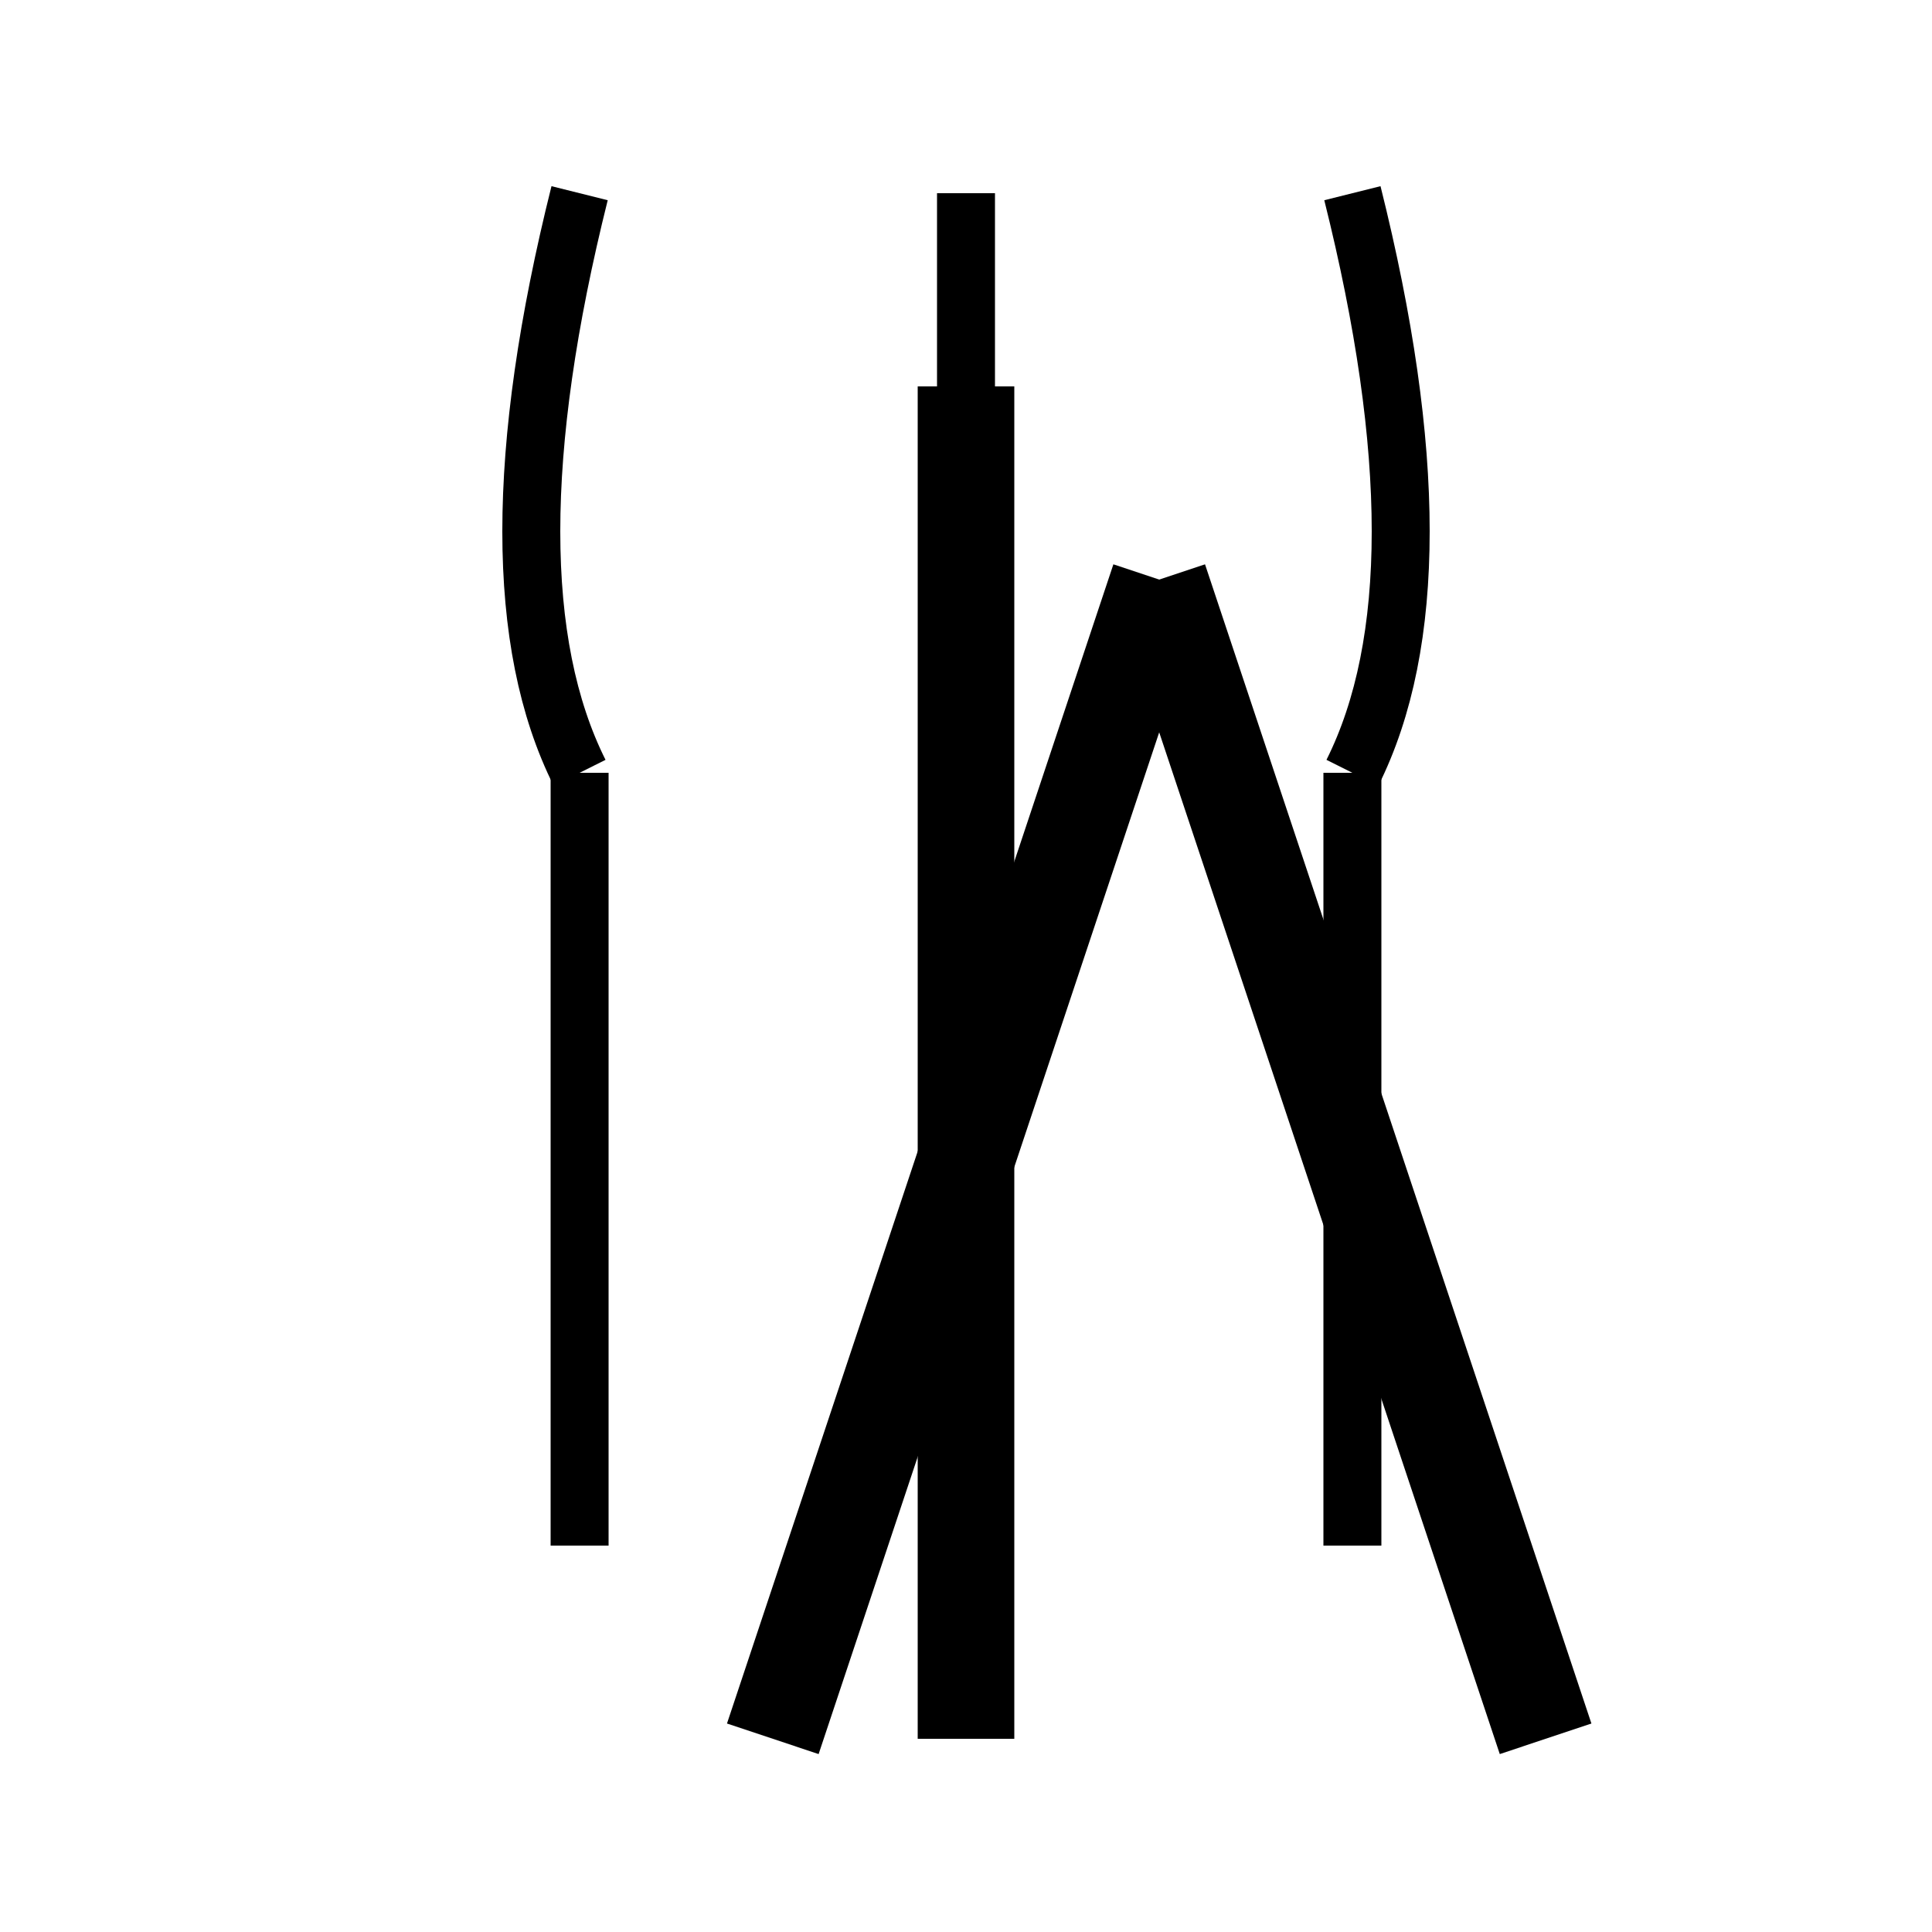
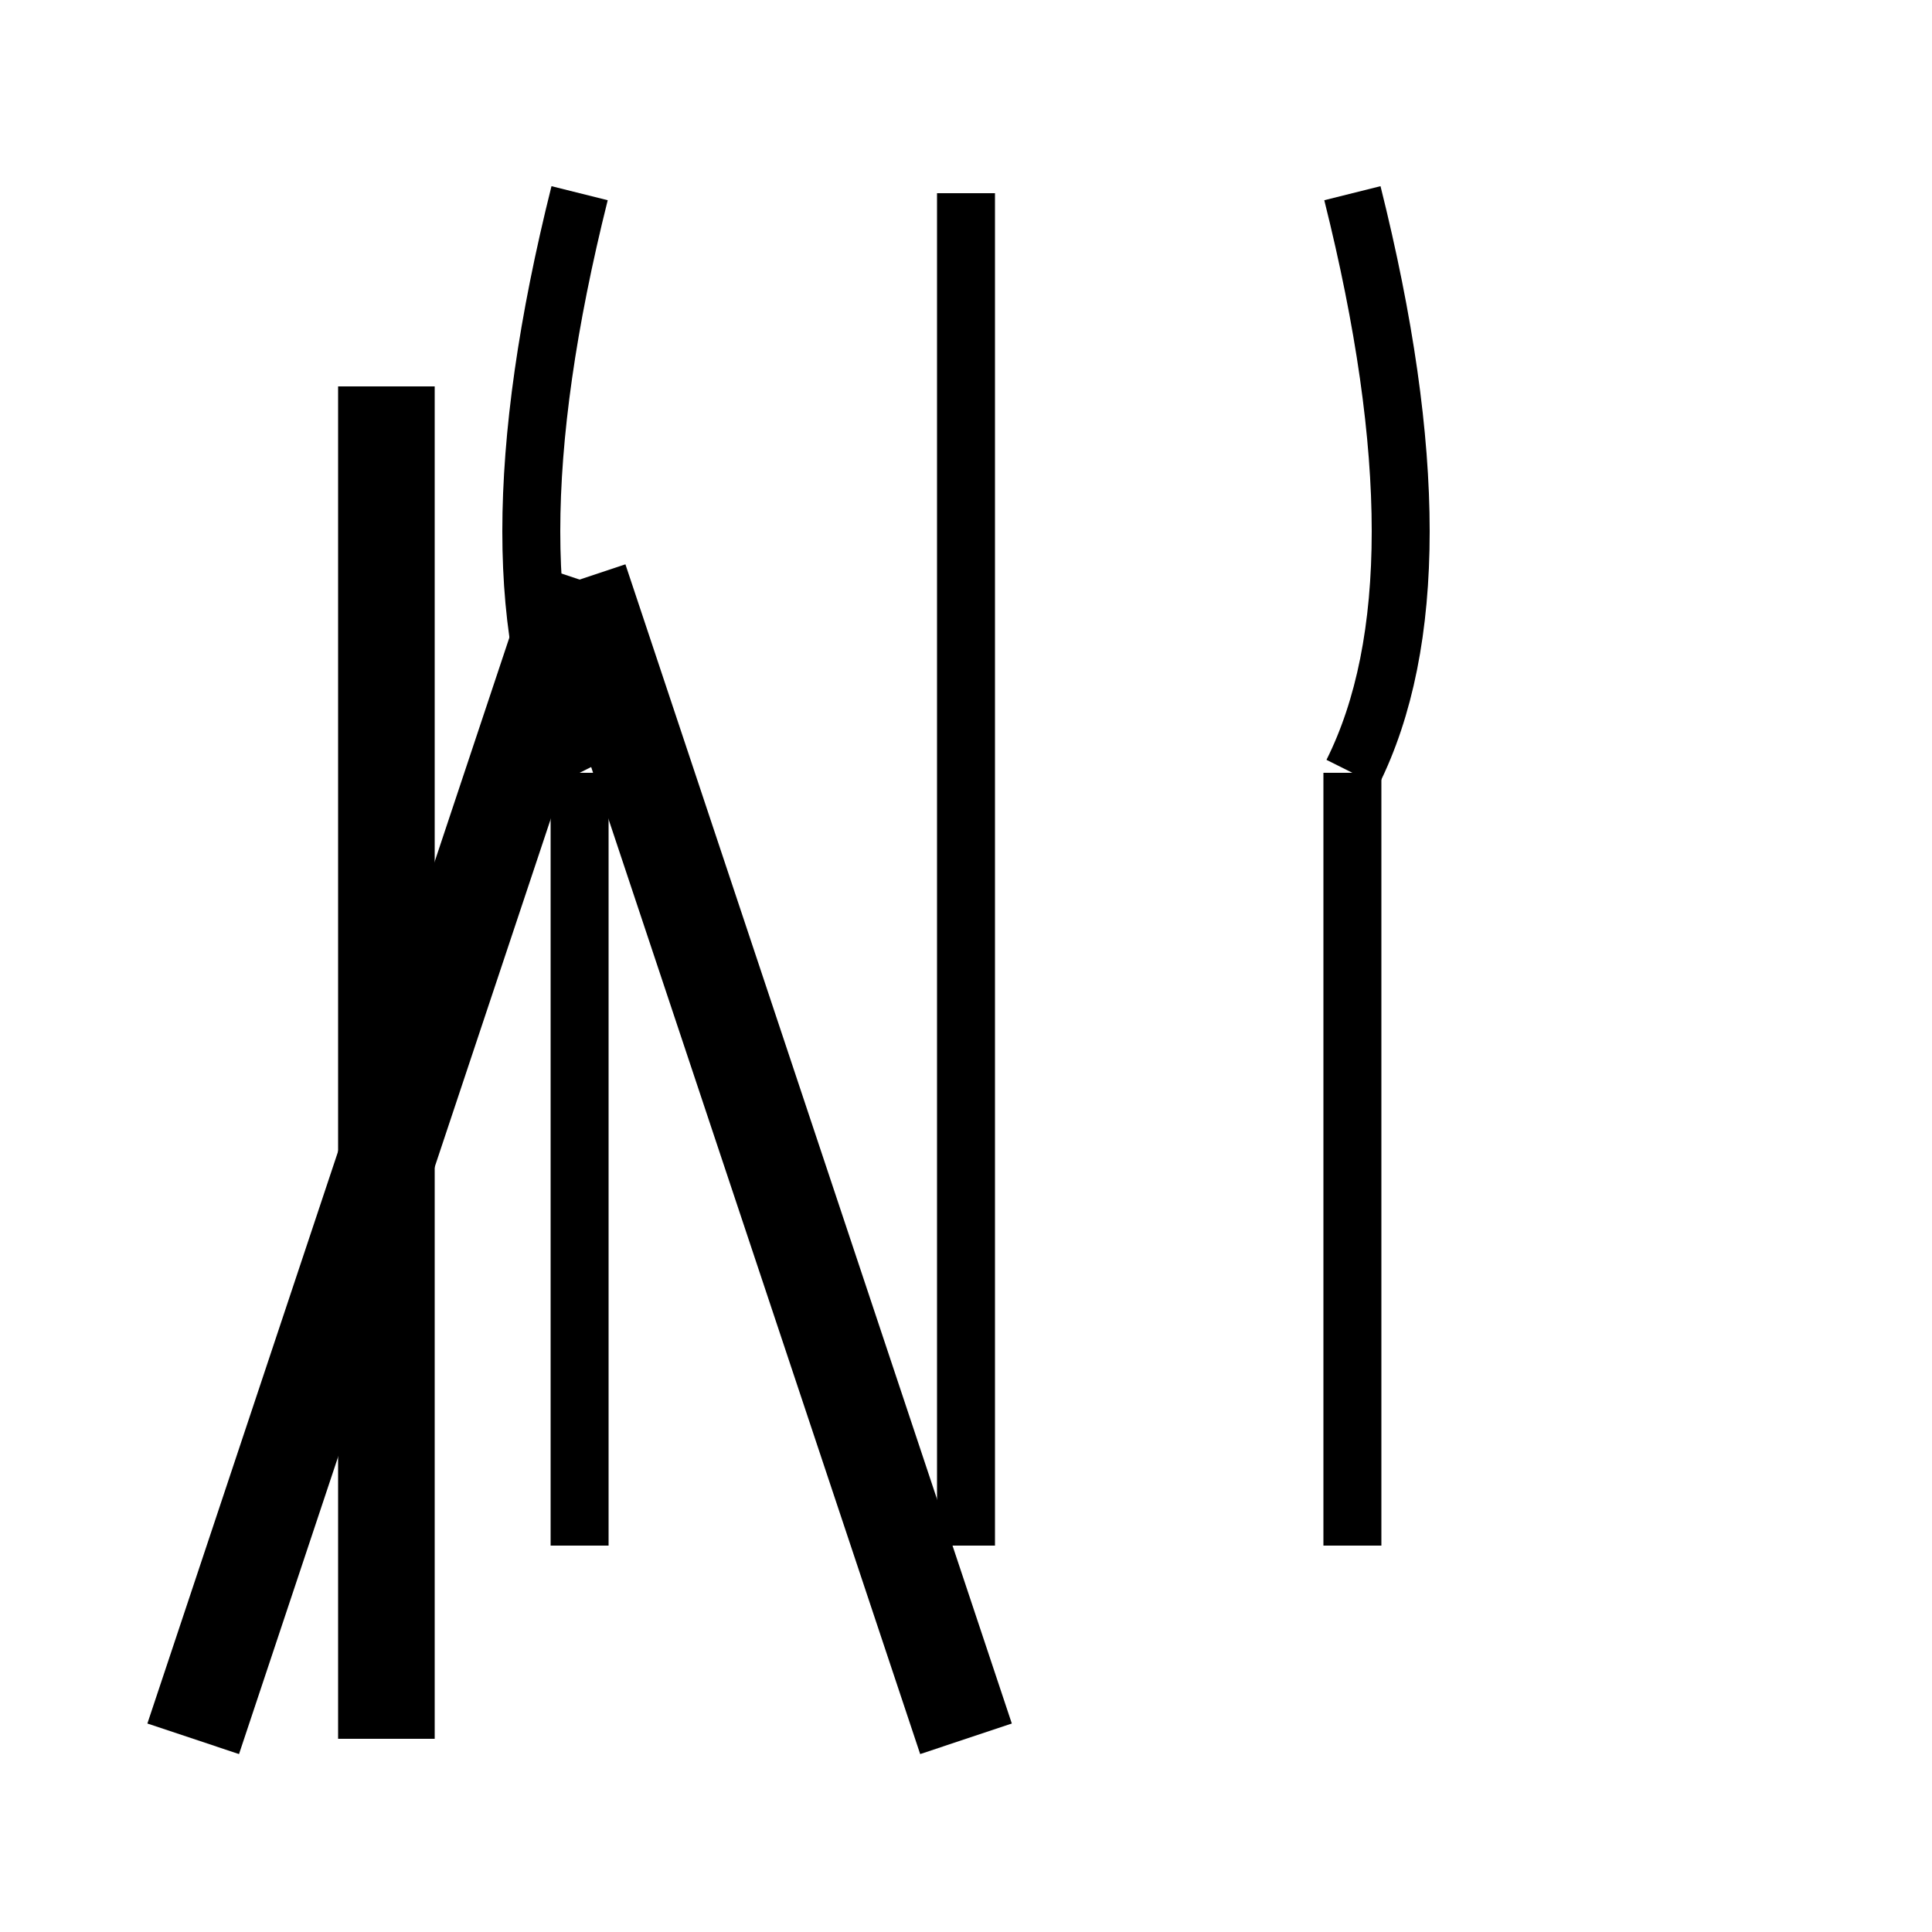
<svg xmlns="http://www.w3.org/2000/svg" width="100" height="100">
-   <line x1="40" y1="90" x2="60" y2="30" stroke="black" stroke-width="5" />
-   <line x1="80" y1="90" x2="60" y2="30" stroke="black" stroke-width="5" />
-   <line x1="50" y1="20" x2="50" y2="90" stroke="black" stroke-width="5" />
+   <line x1="10" y1="90" x2="30" y2="30" stroke="black" stroke-width="5" />
+   <line x1="50" y1="90" x2="30" y2="30" stroke="black" stroke-width="5" />
+   <line x1="20" y1="20" x2="20" y2="90" stroke="black" stroke-width="5" />
  <line x1="50" y1="10" x2="50" y2="80" stroke="black" stroke-width="3" />
  <path d="M30,10 Q25,30 30,40" fill="none" stroke="black" stroke-width="3" />
  <line x1="30" y1="40" x2="30" y2="80" stroke="black" stroke-width="3" />
  <path d="M70,10 Q75,30 70,40" fill="none" stroke="black" stroke-width="3" />
  <line x1="70" y1="40" x2="70" y2="80" stroke="black" stroke-width="3" />
</svg>
